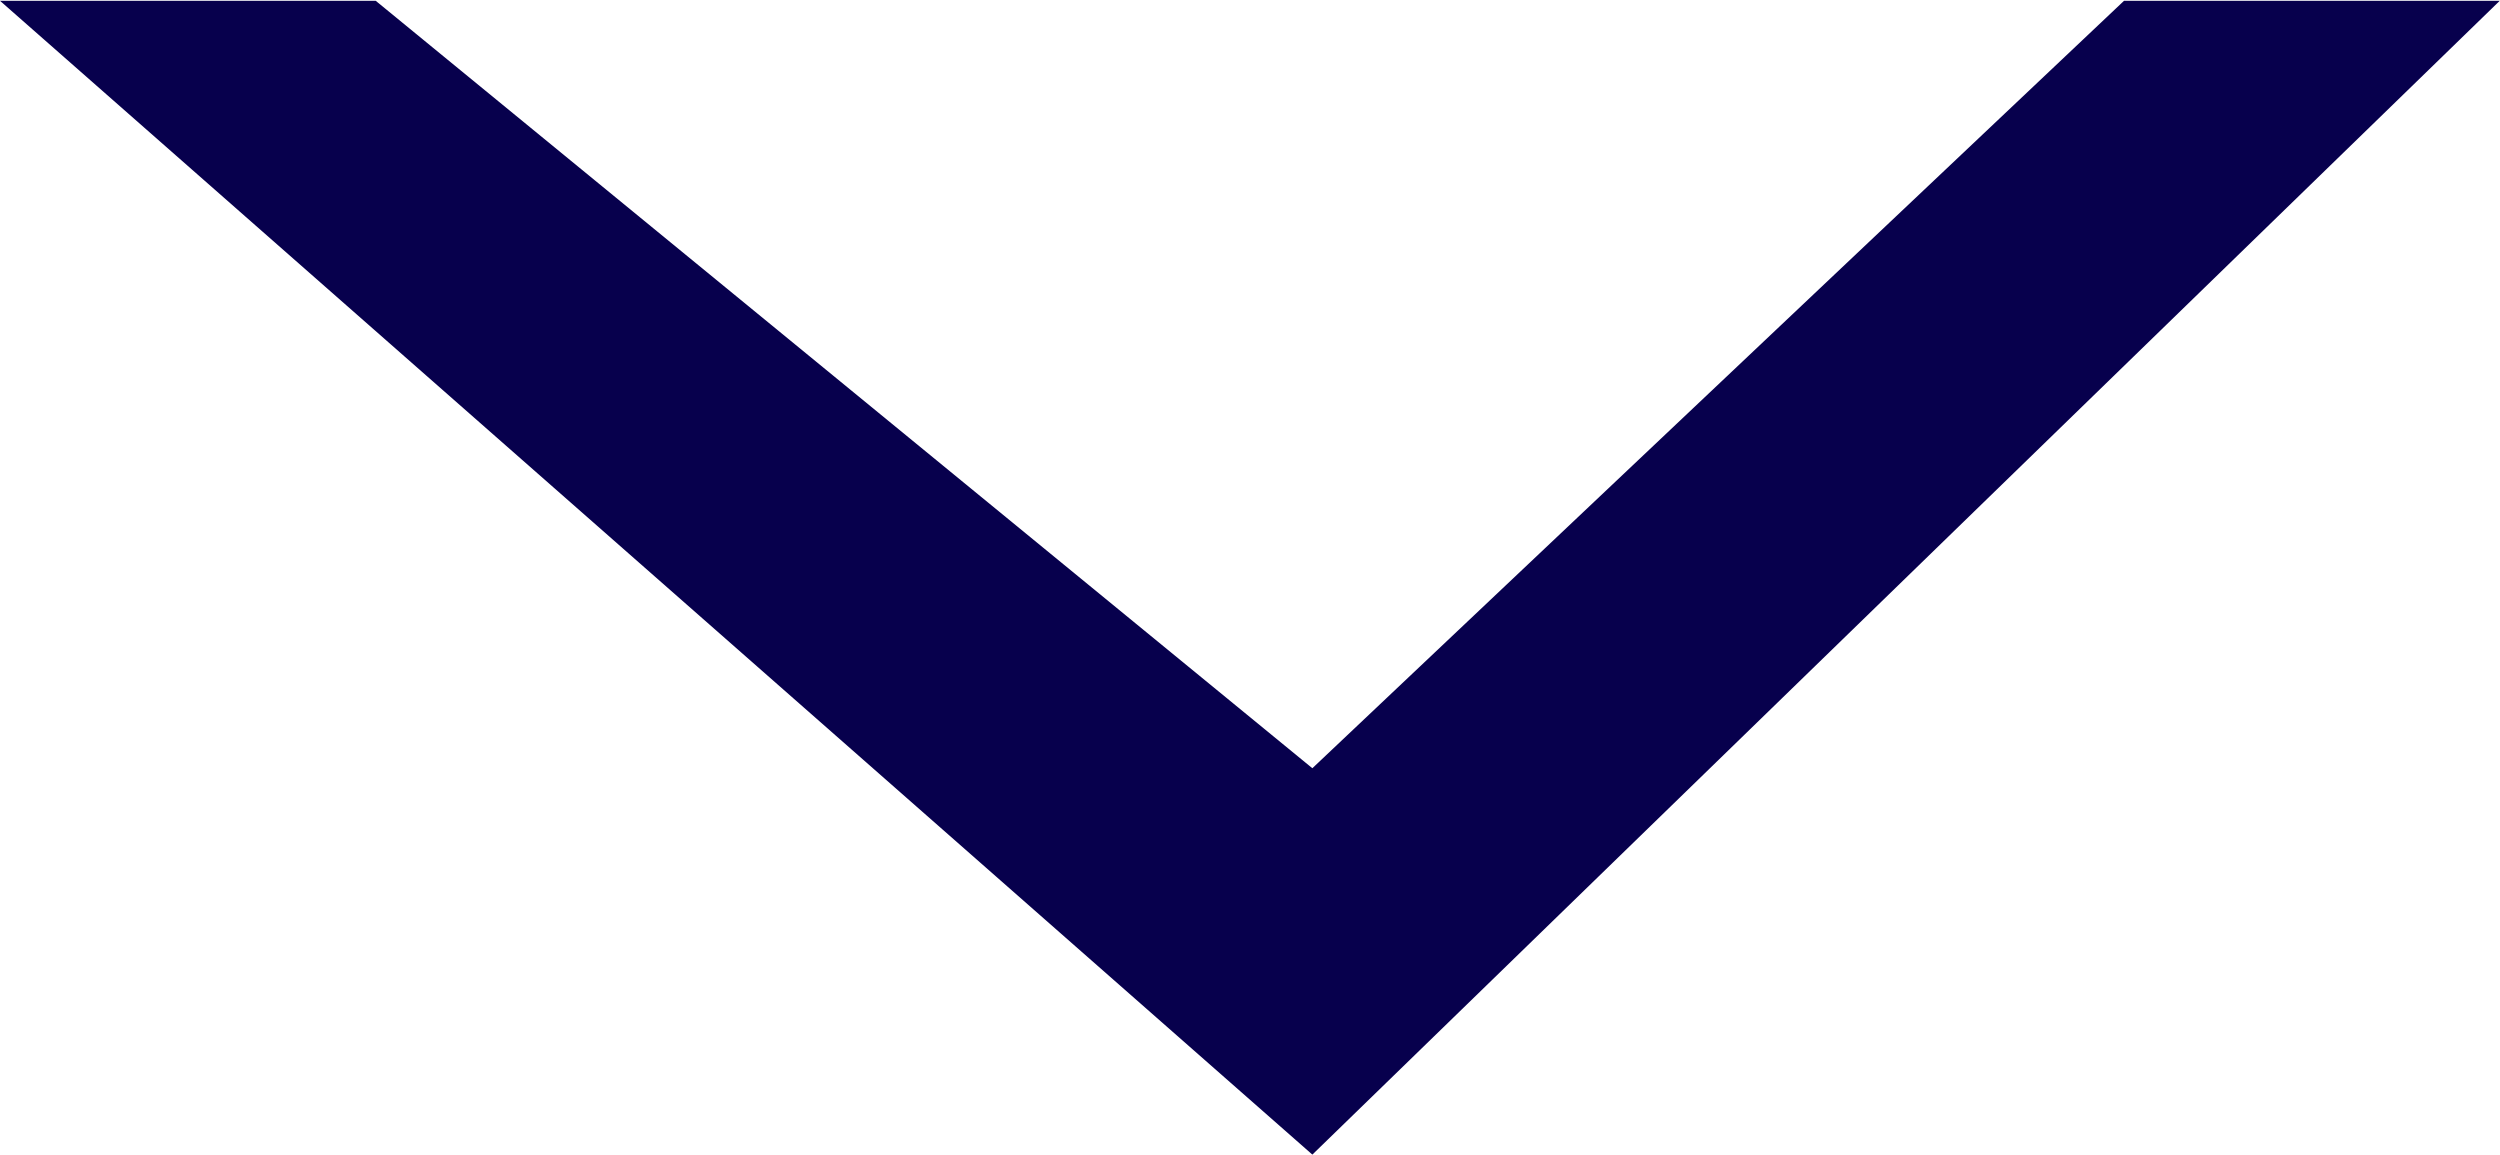
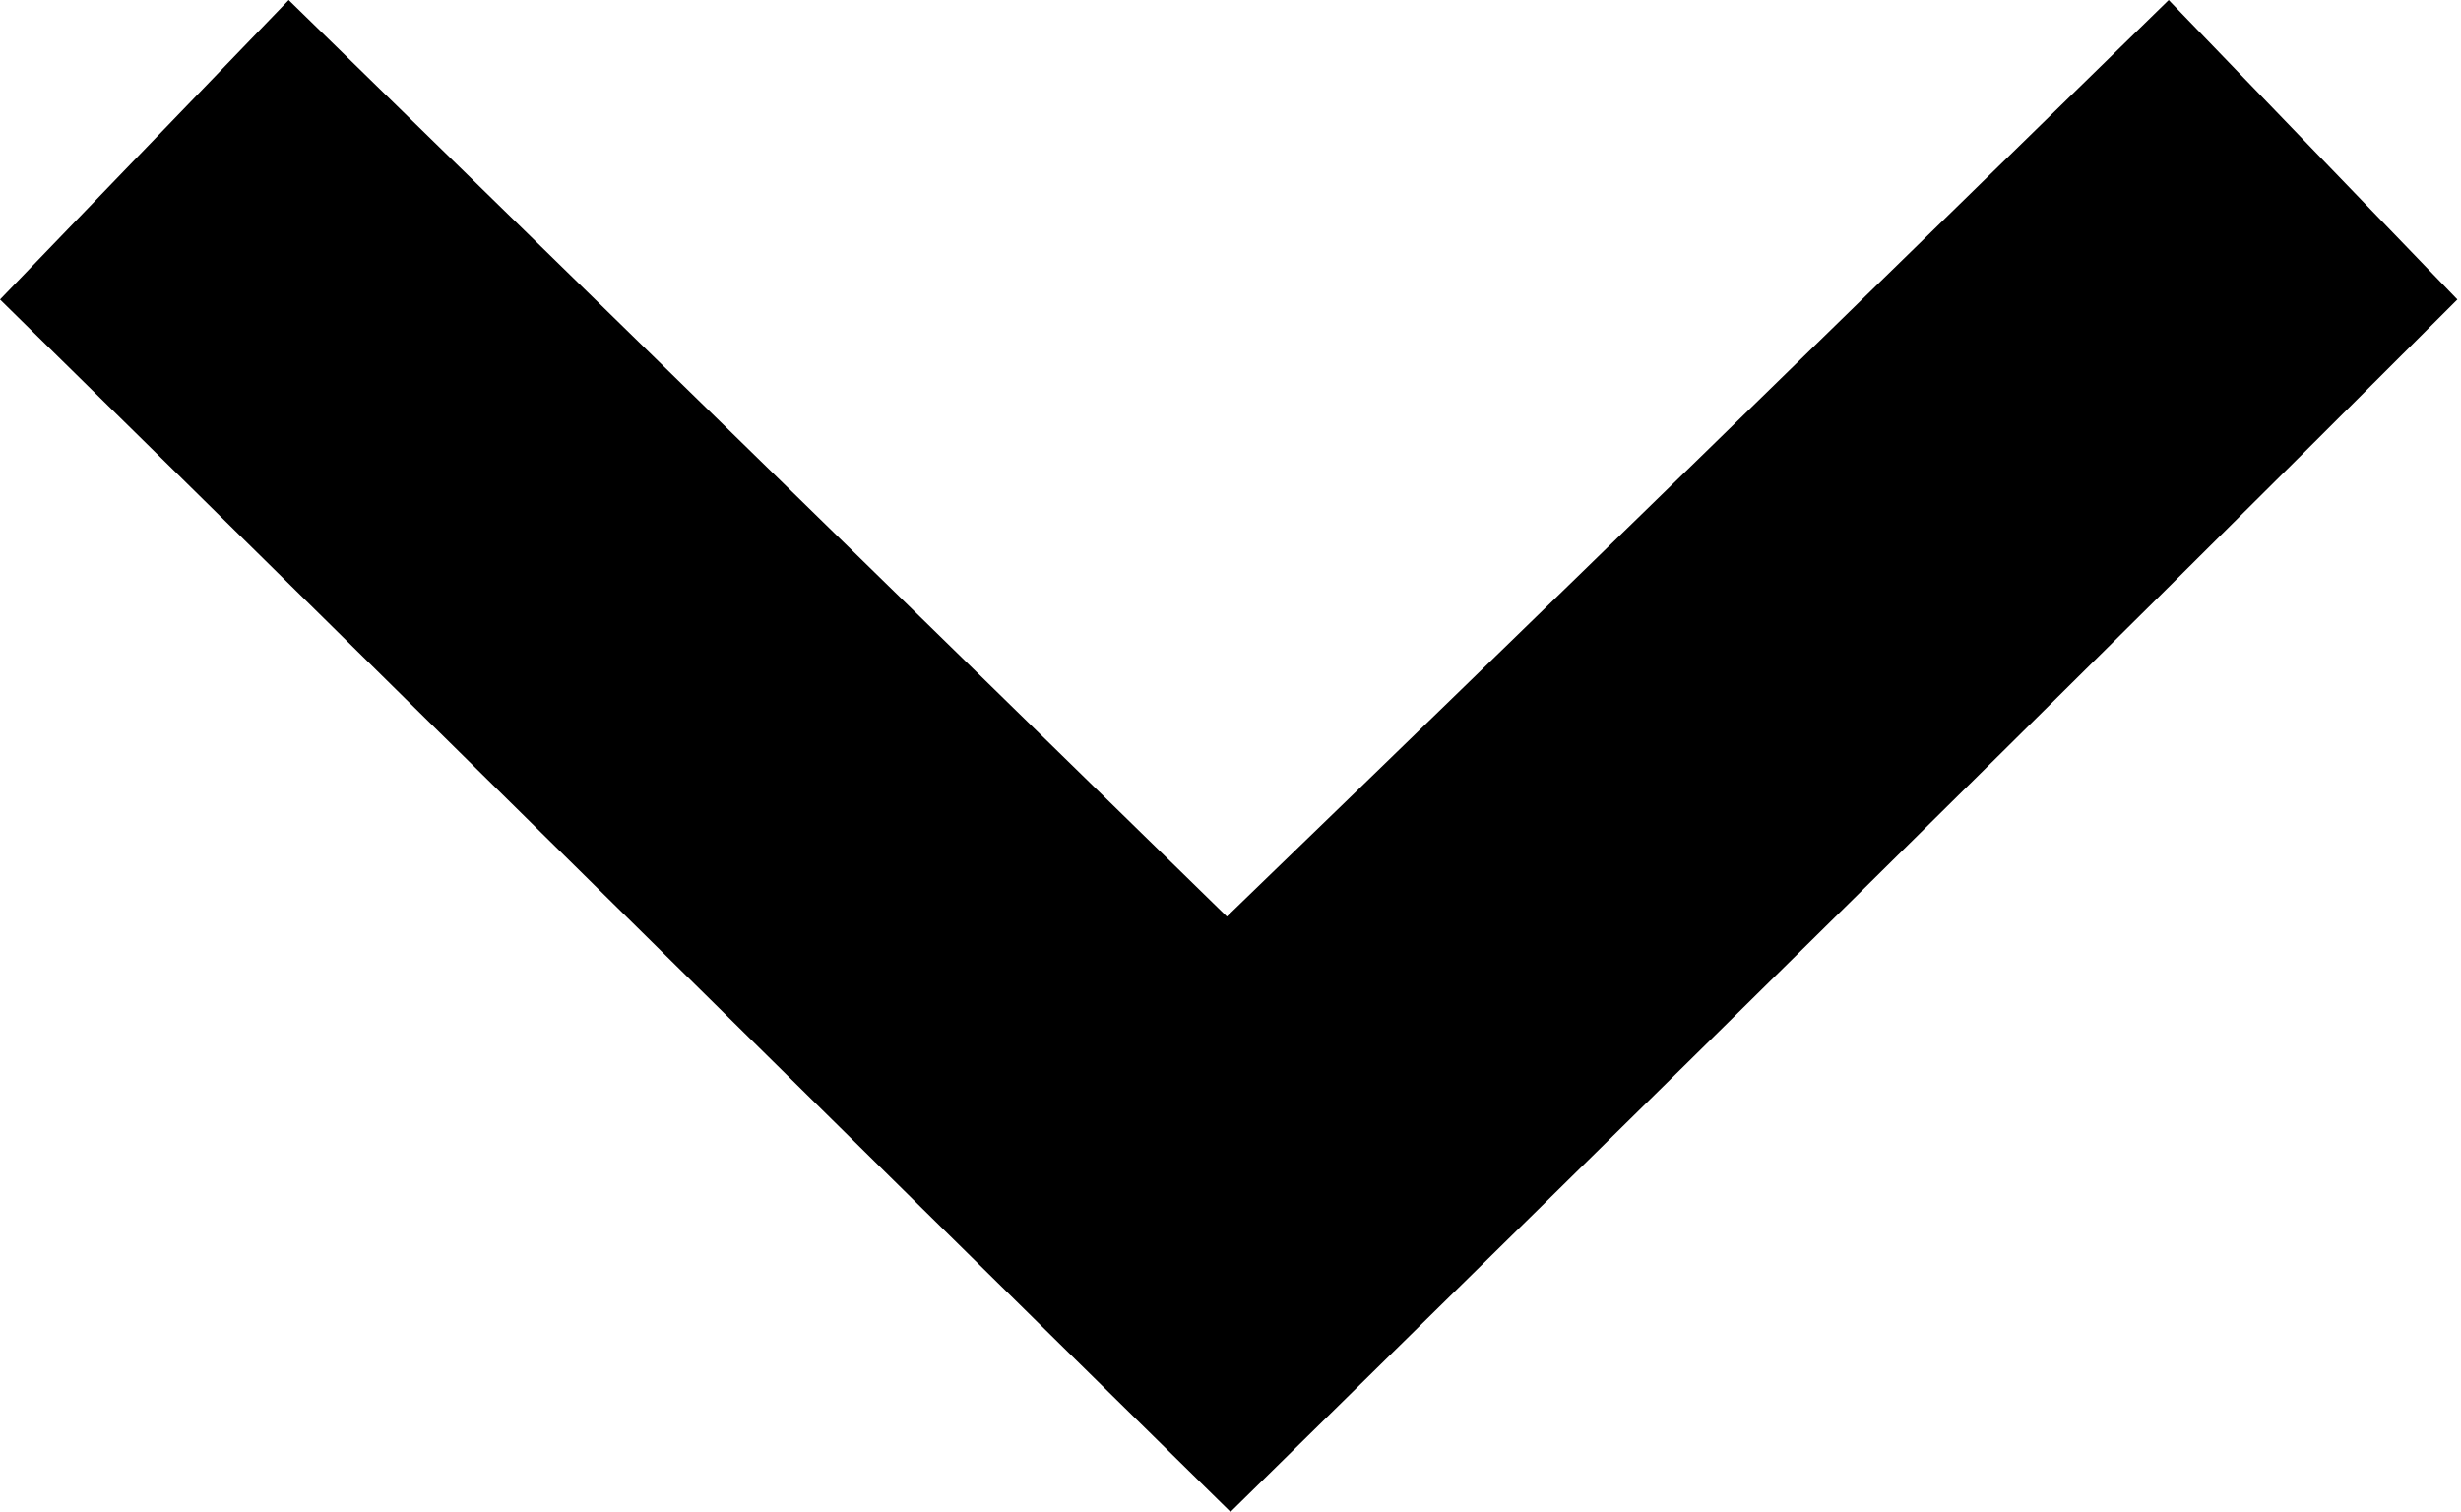
- <svg xmlns="http://www.w3.org/2000/svg" id="Layer_1" data-name="Layer 1" viewBox="0 0 93.82 43.33">
-   <defs>
-     <style>.cls-1{fill:#07004d;}</style>
-   </defs>
-   <path id="Path_1" data-name="Path 1" class="cls-1" d="M110.85,105,146,133.8,176.46,105h14.1L146,148.3,96.75,105Z" transform="translate(-96.75 -104.97)" />
+ <svg xmlns="http://www.w3.org/2000/svg" version="1.1" id="Layer_1" x="0px" y="0px" viewBox="0 0 68.2 41.9" style="enable-background:new 0 0 68.2 41.9;" xml:space="preserve">
+   <g>
+     <path d="M60.1,0c2.7,2.8,5.3,5.5,8,8.3C57,19.4,45.6,30.6,34.1,41.9C22.6,30.6,11.3,19.4,0,8.3C2.7,5.5,5.3,2.8,8,0   c8.6,8.4,17.3,16.9,26,25.4C42.8,16.9,51.4,8.5,60.1,0z" />
+   </g>
</svg>
